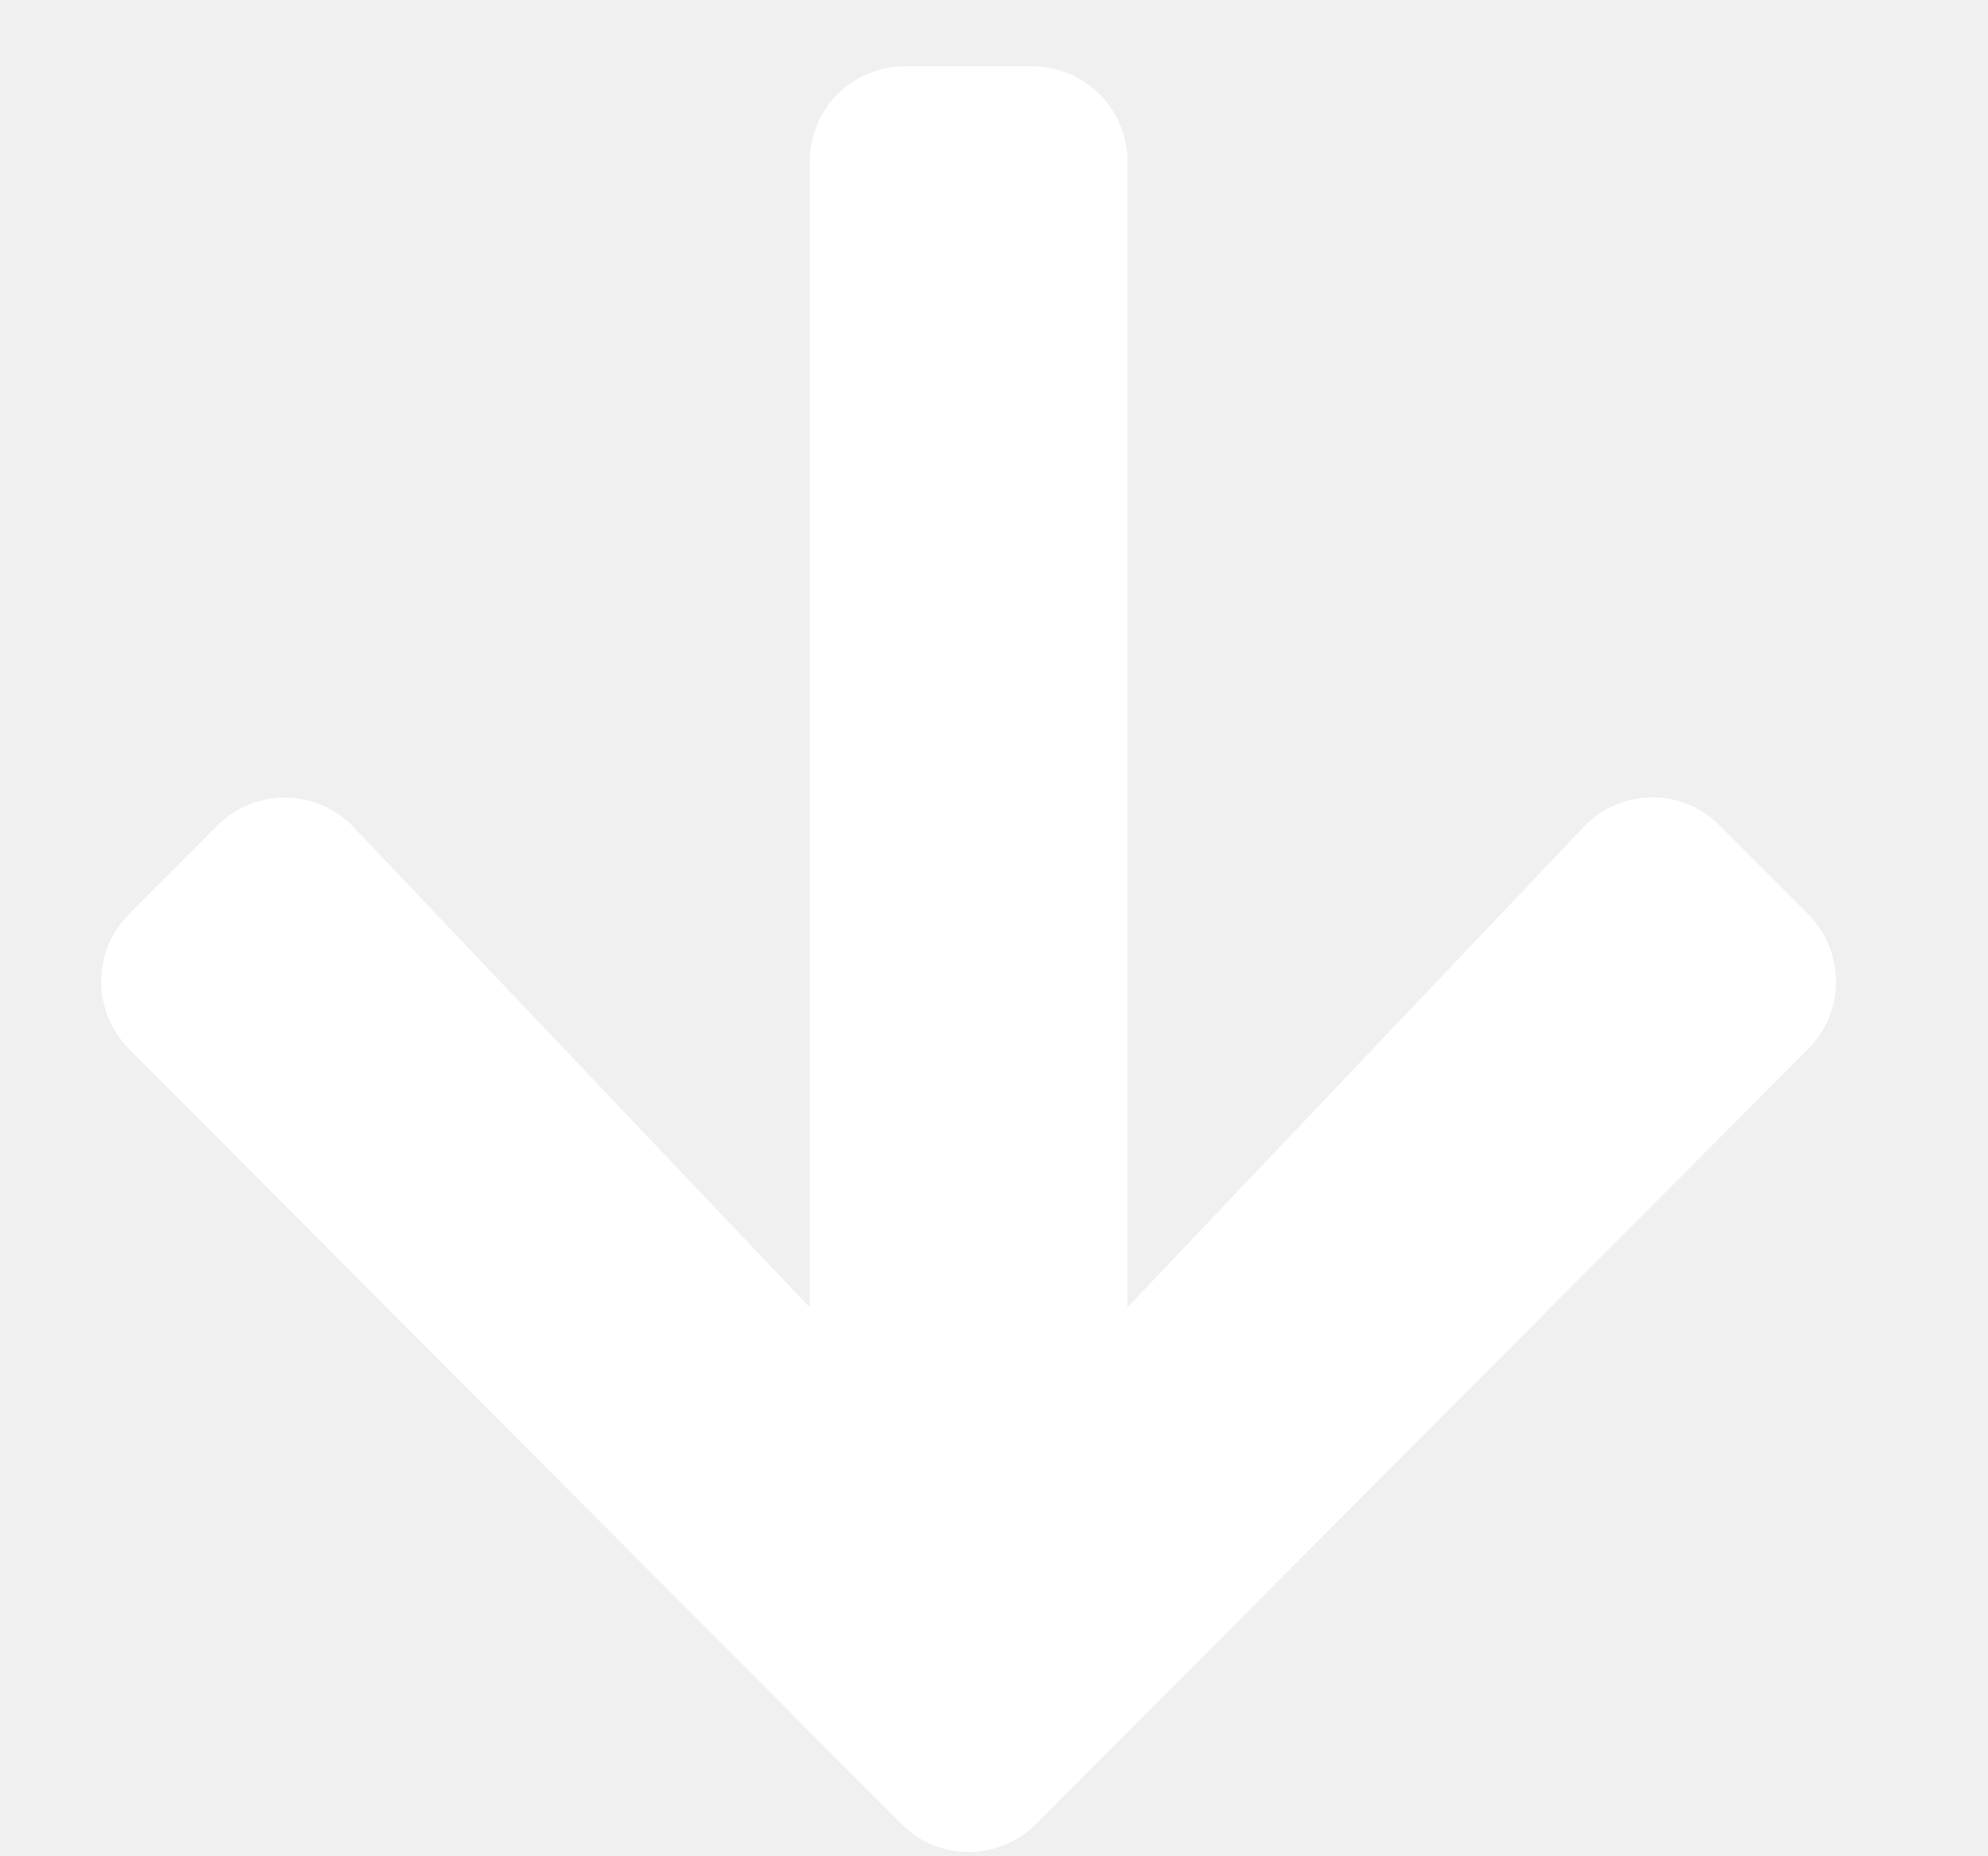
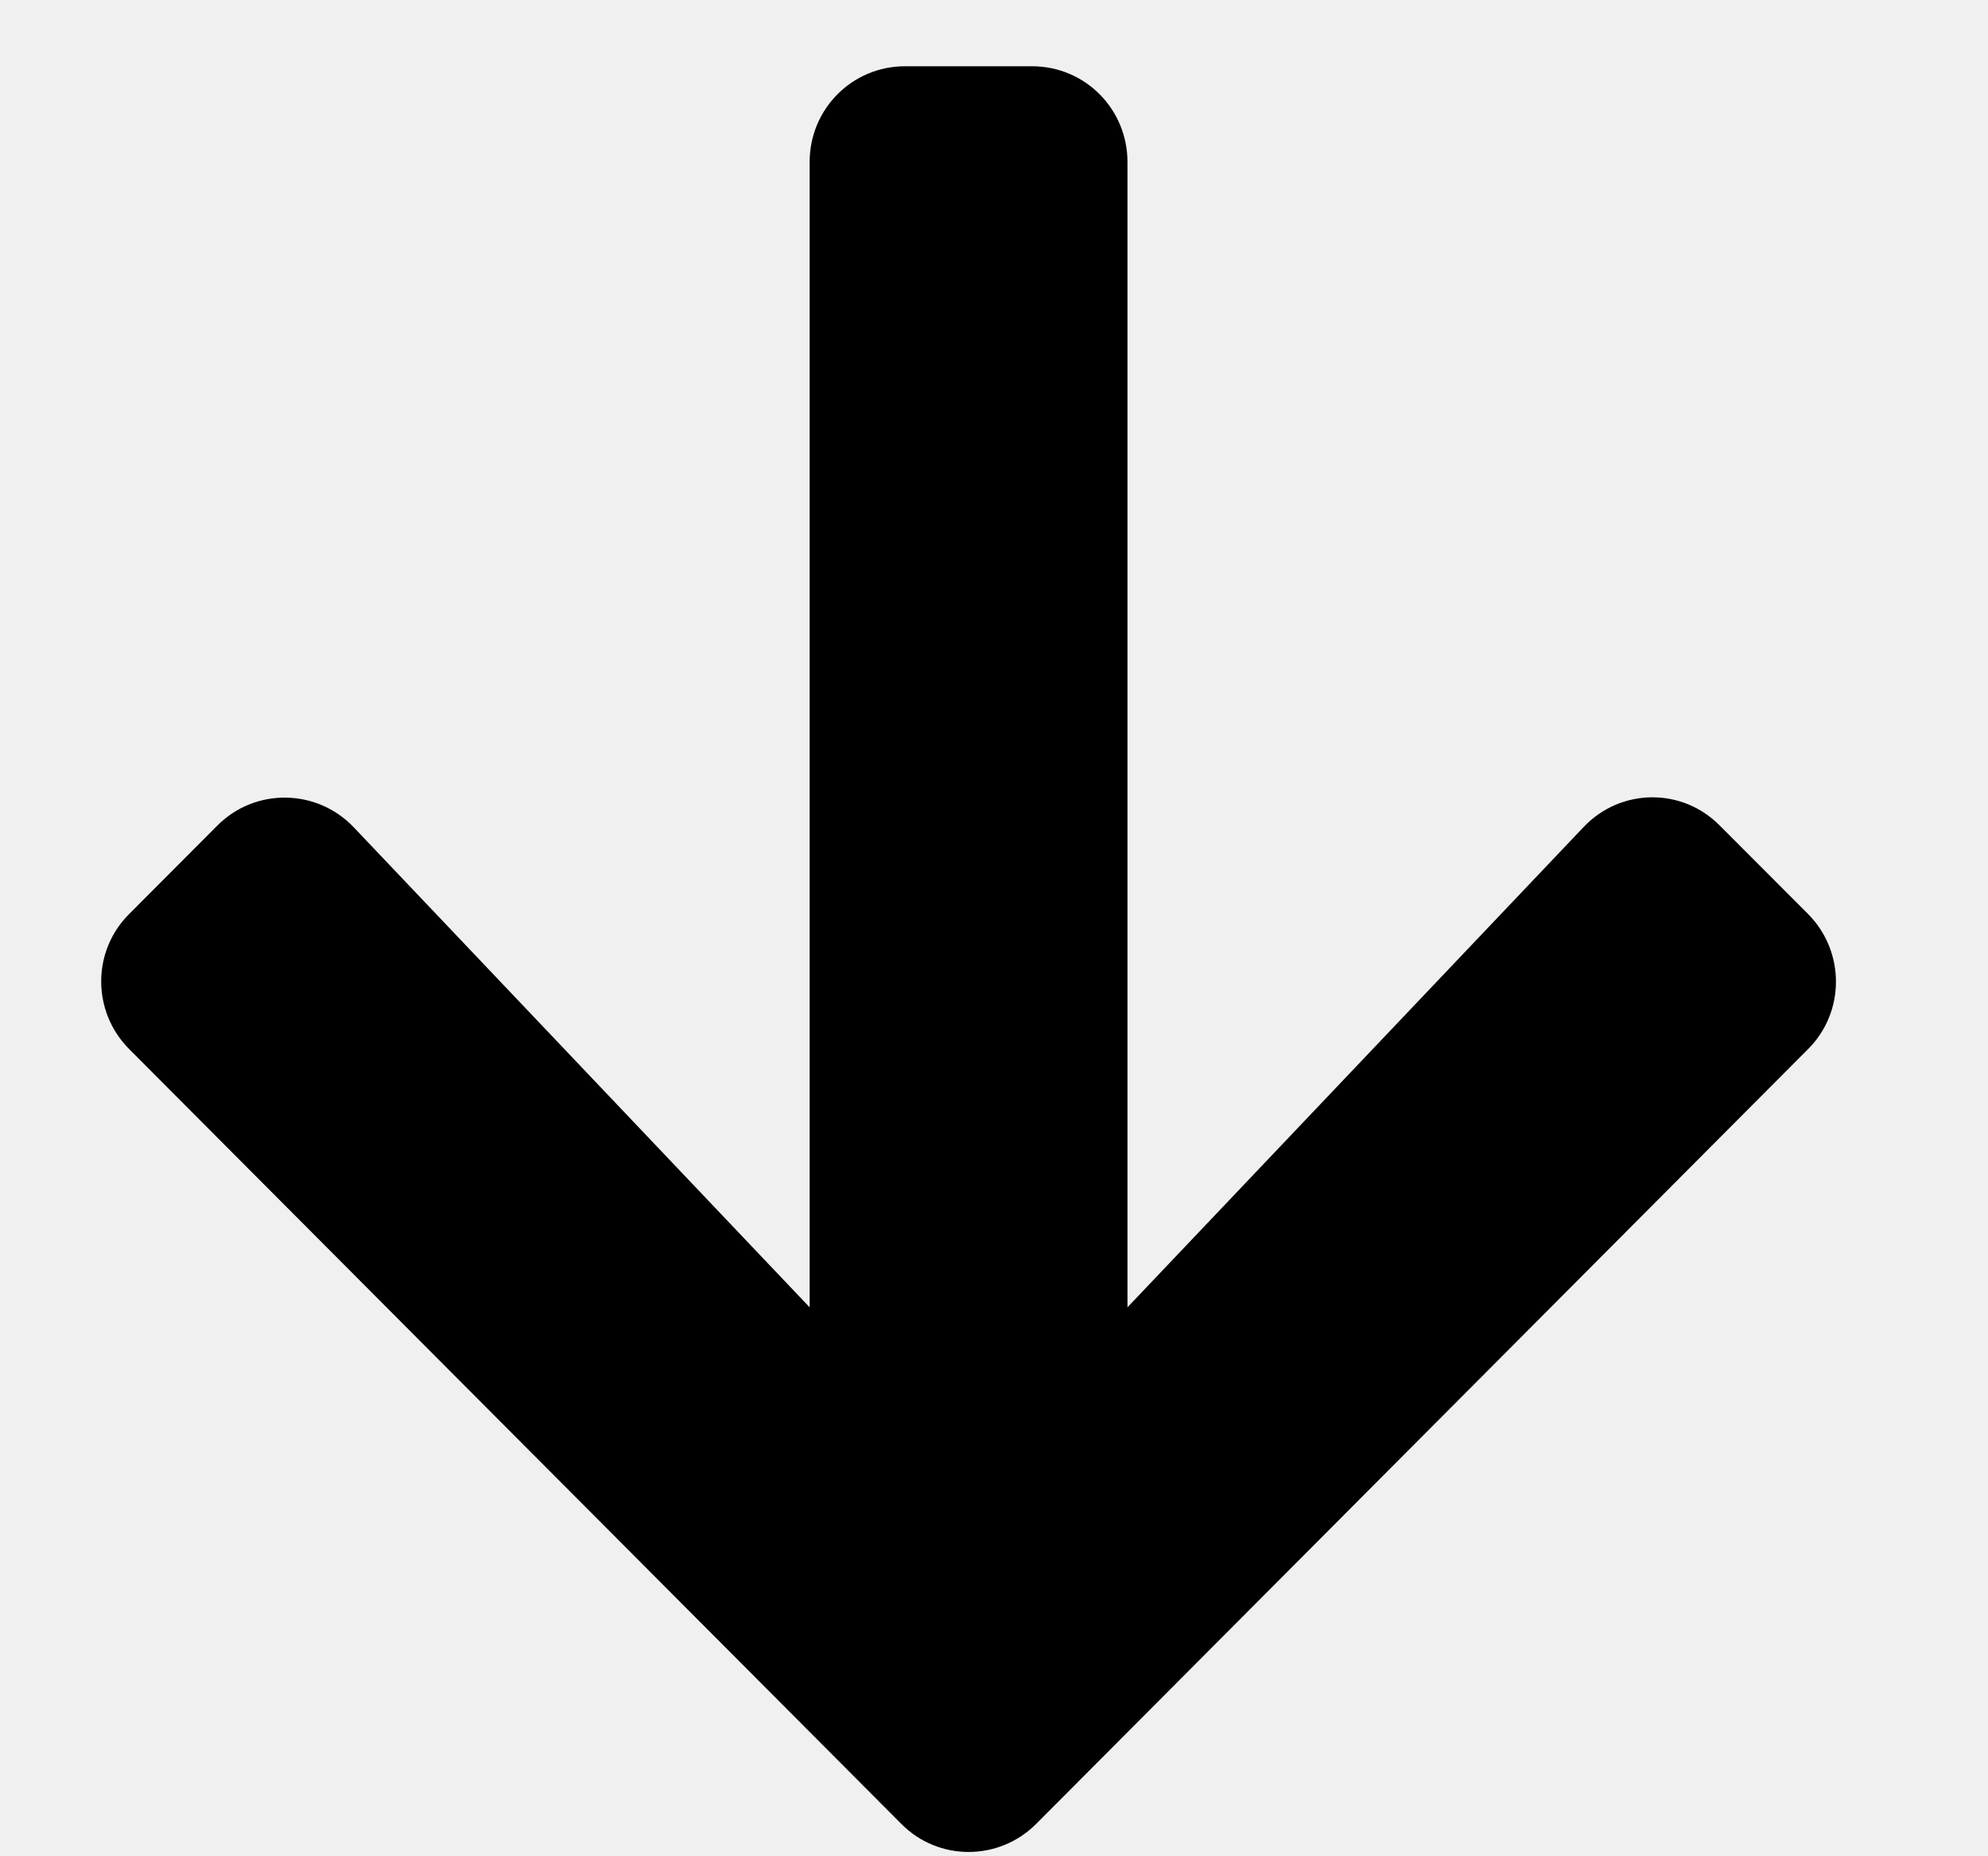
<svg xmlns="http://www.w3.org/2000/svg" viewBox="0 0 15 14" fill="none">
  <g clip-path="url(#clip0_26089_252)">
-     <path d="M12.976 6.229L13.642 6.896C13.923 7.179 13.923 7.636 13.642 7.916L7.818 13.762C7.536 14.044 7.08 14.044 6.801 13.762L0.975 7.916C0.693 7.633 0.693 7.176 0.975 6.896L1.64 6.229C1.925 5.943 2.389 5.949 2.668 6.241L6.109 9.864L6.109 1.222C6.109 0.822 6.43 0.5 6.828 0.5L7.788 0.5C8.186 0.5 8.507 0.822 8.507 1.222L8.507 9.864L11.948 6.241C12.227 5.946 12.691 5.94 12.976 6.229Z" fill="white" />
+     <path d="M12.976 6.229L13.642 6.896C13.923 7.179 13.923 7.636 13.642 7.916L7.818 13.762C7.536 14.044 7.08 14.044 6.801 13.762L0.975 7.916C0.693 7.633 0.693 7.176 0.975 6.896L1.64 6.229C1.925 5.943 2.389 5.949 2.668 6.241L6.109 9.864L6.109 1.222C6.109 0.822 6.43 0.5 6.828 0.5L7.788 0.5C8.186 0.5 8.507 0.822 8.507 1.222L8.507 9.864L11.948 6.241C12.227 5.946 12.691 5.94 12.976 6.229Z" fill="currentColor" />
  </g>
  <defs>
    <clipPath id="clip0_26089_252">
-       <rect width="13.474" height="13.474" fill="white" transform="translate(0.763184 0.5)" />
+       <rect width="13.474" height="13.474" fill="currentColor" transform="translate(0.763184 0.5)" />
    </clipPath>
  </defs>
</svg>
